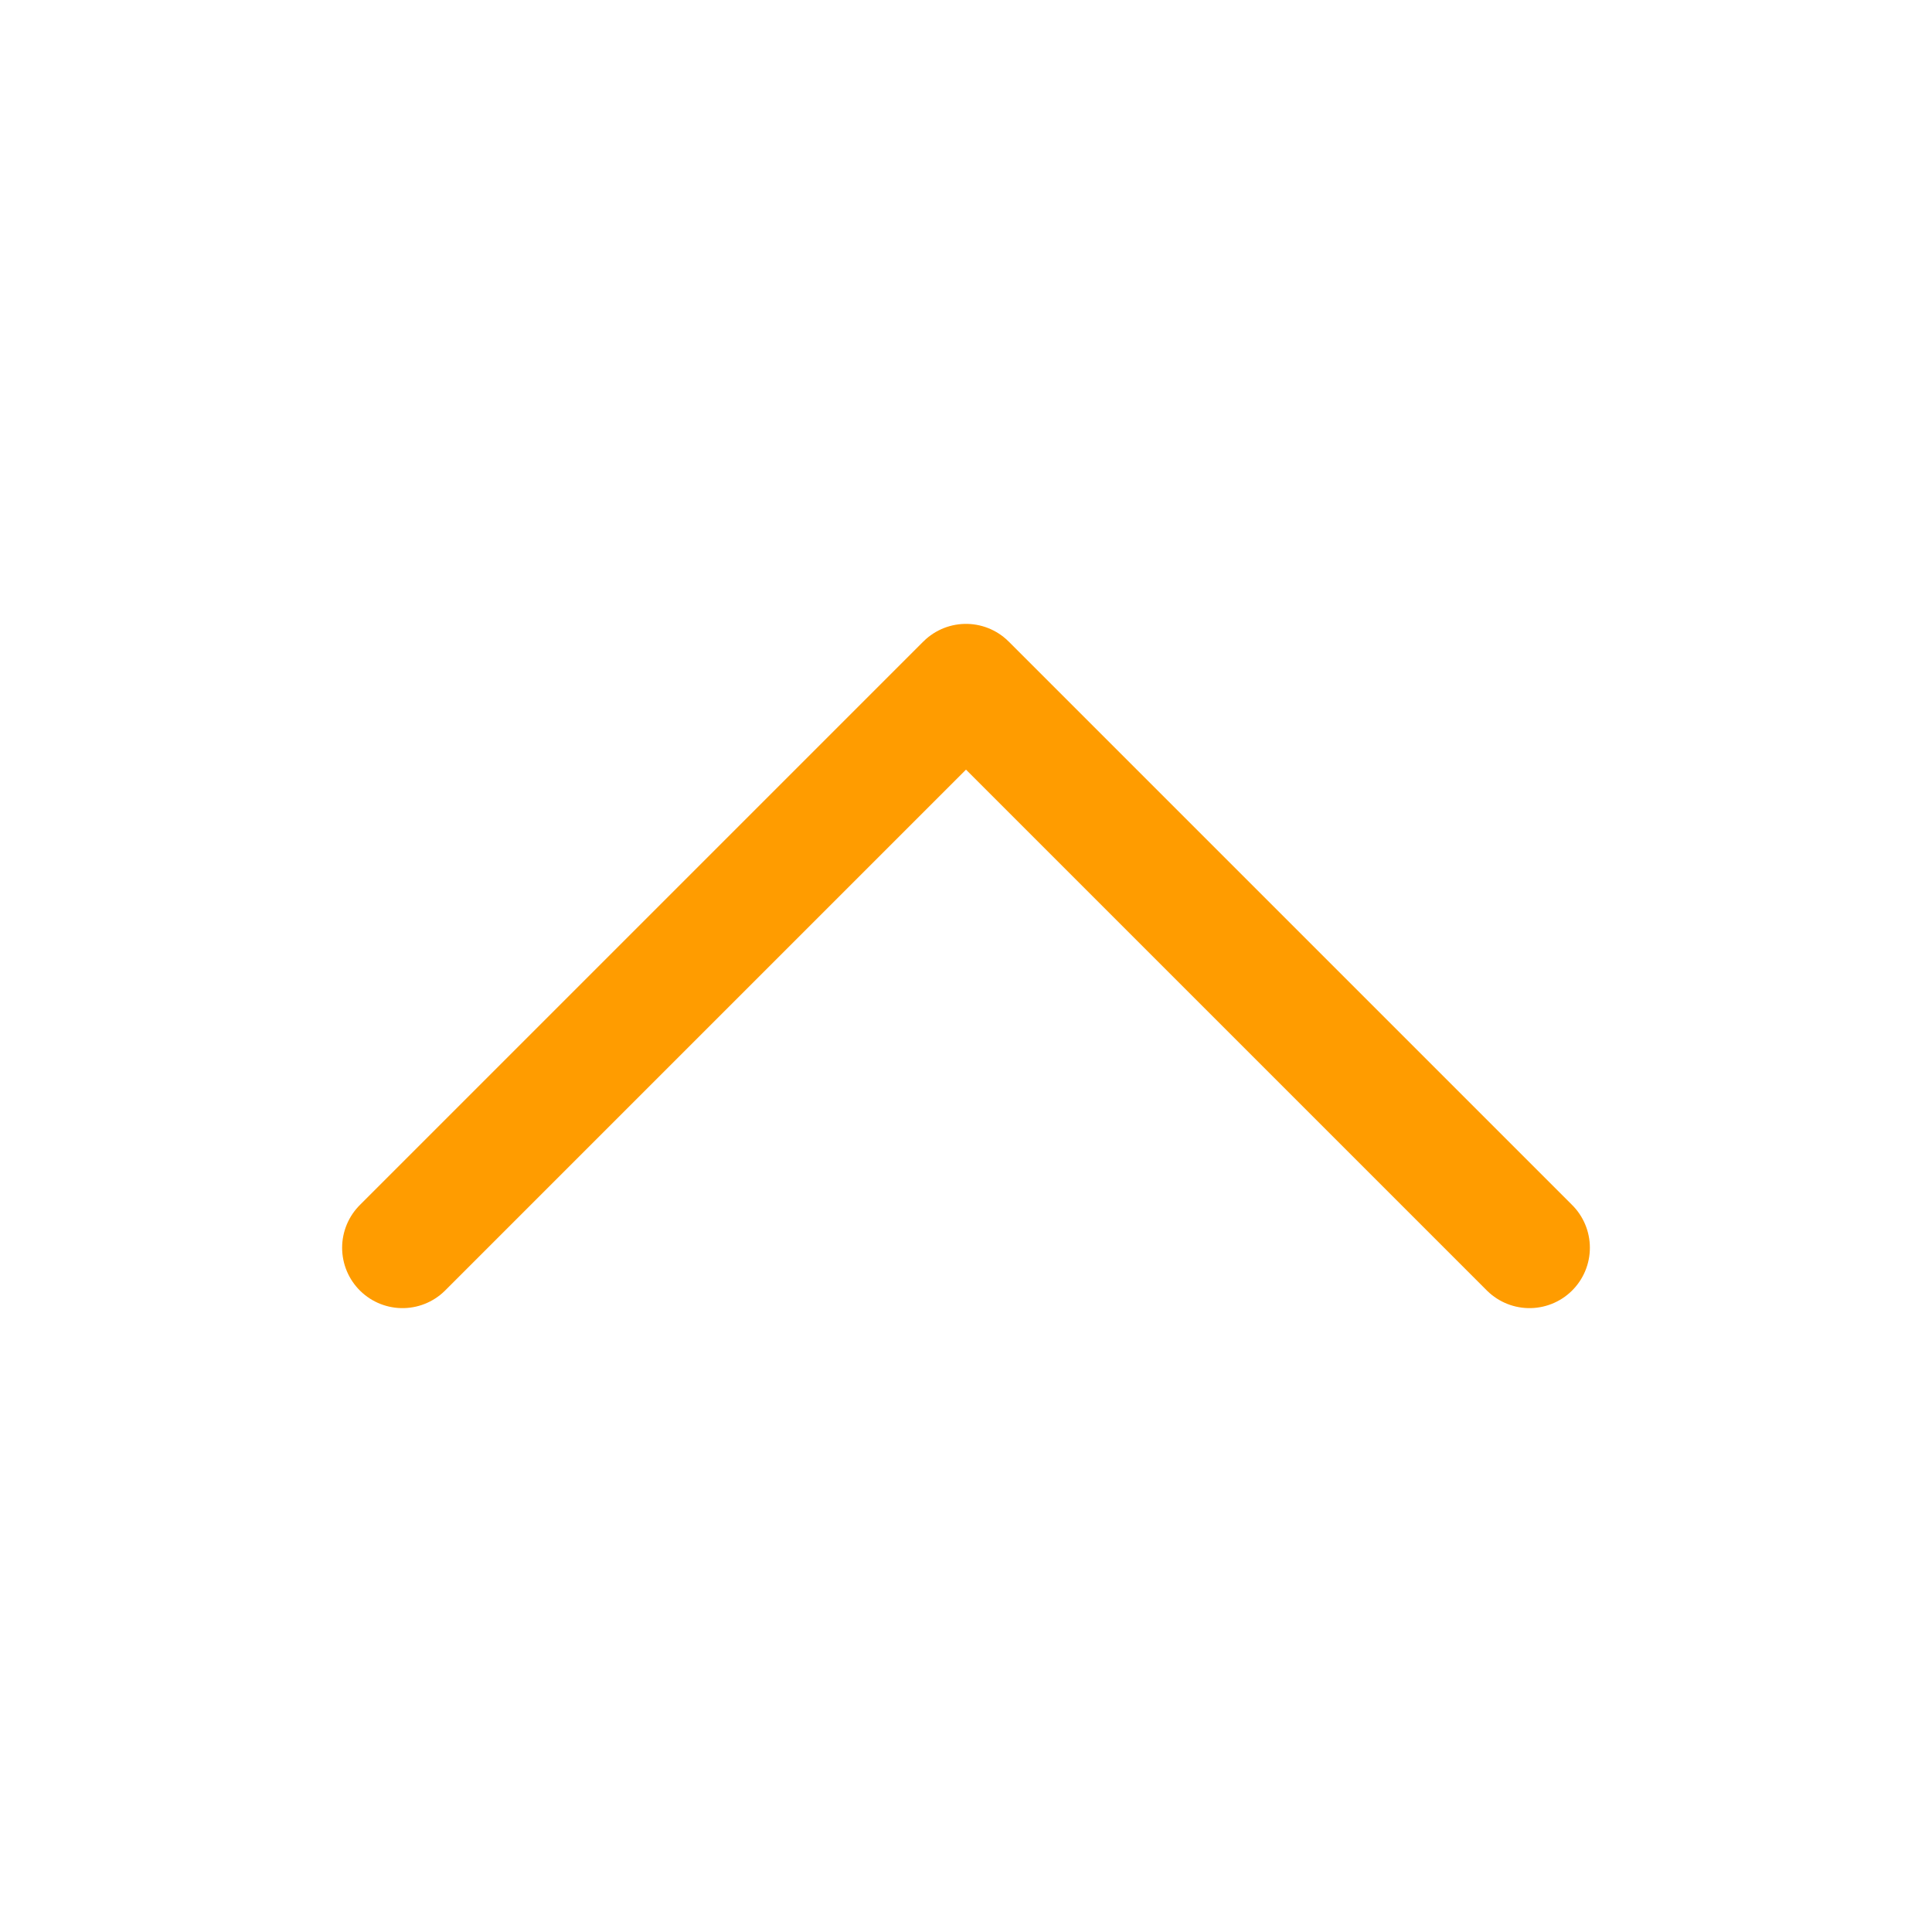
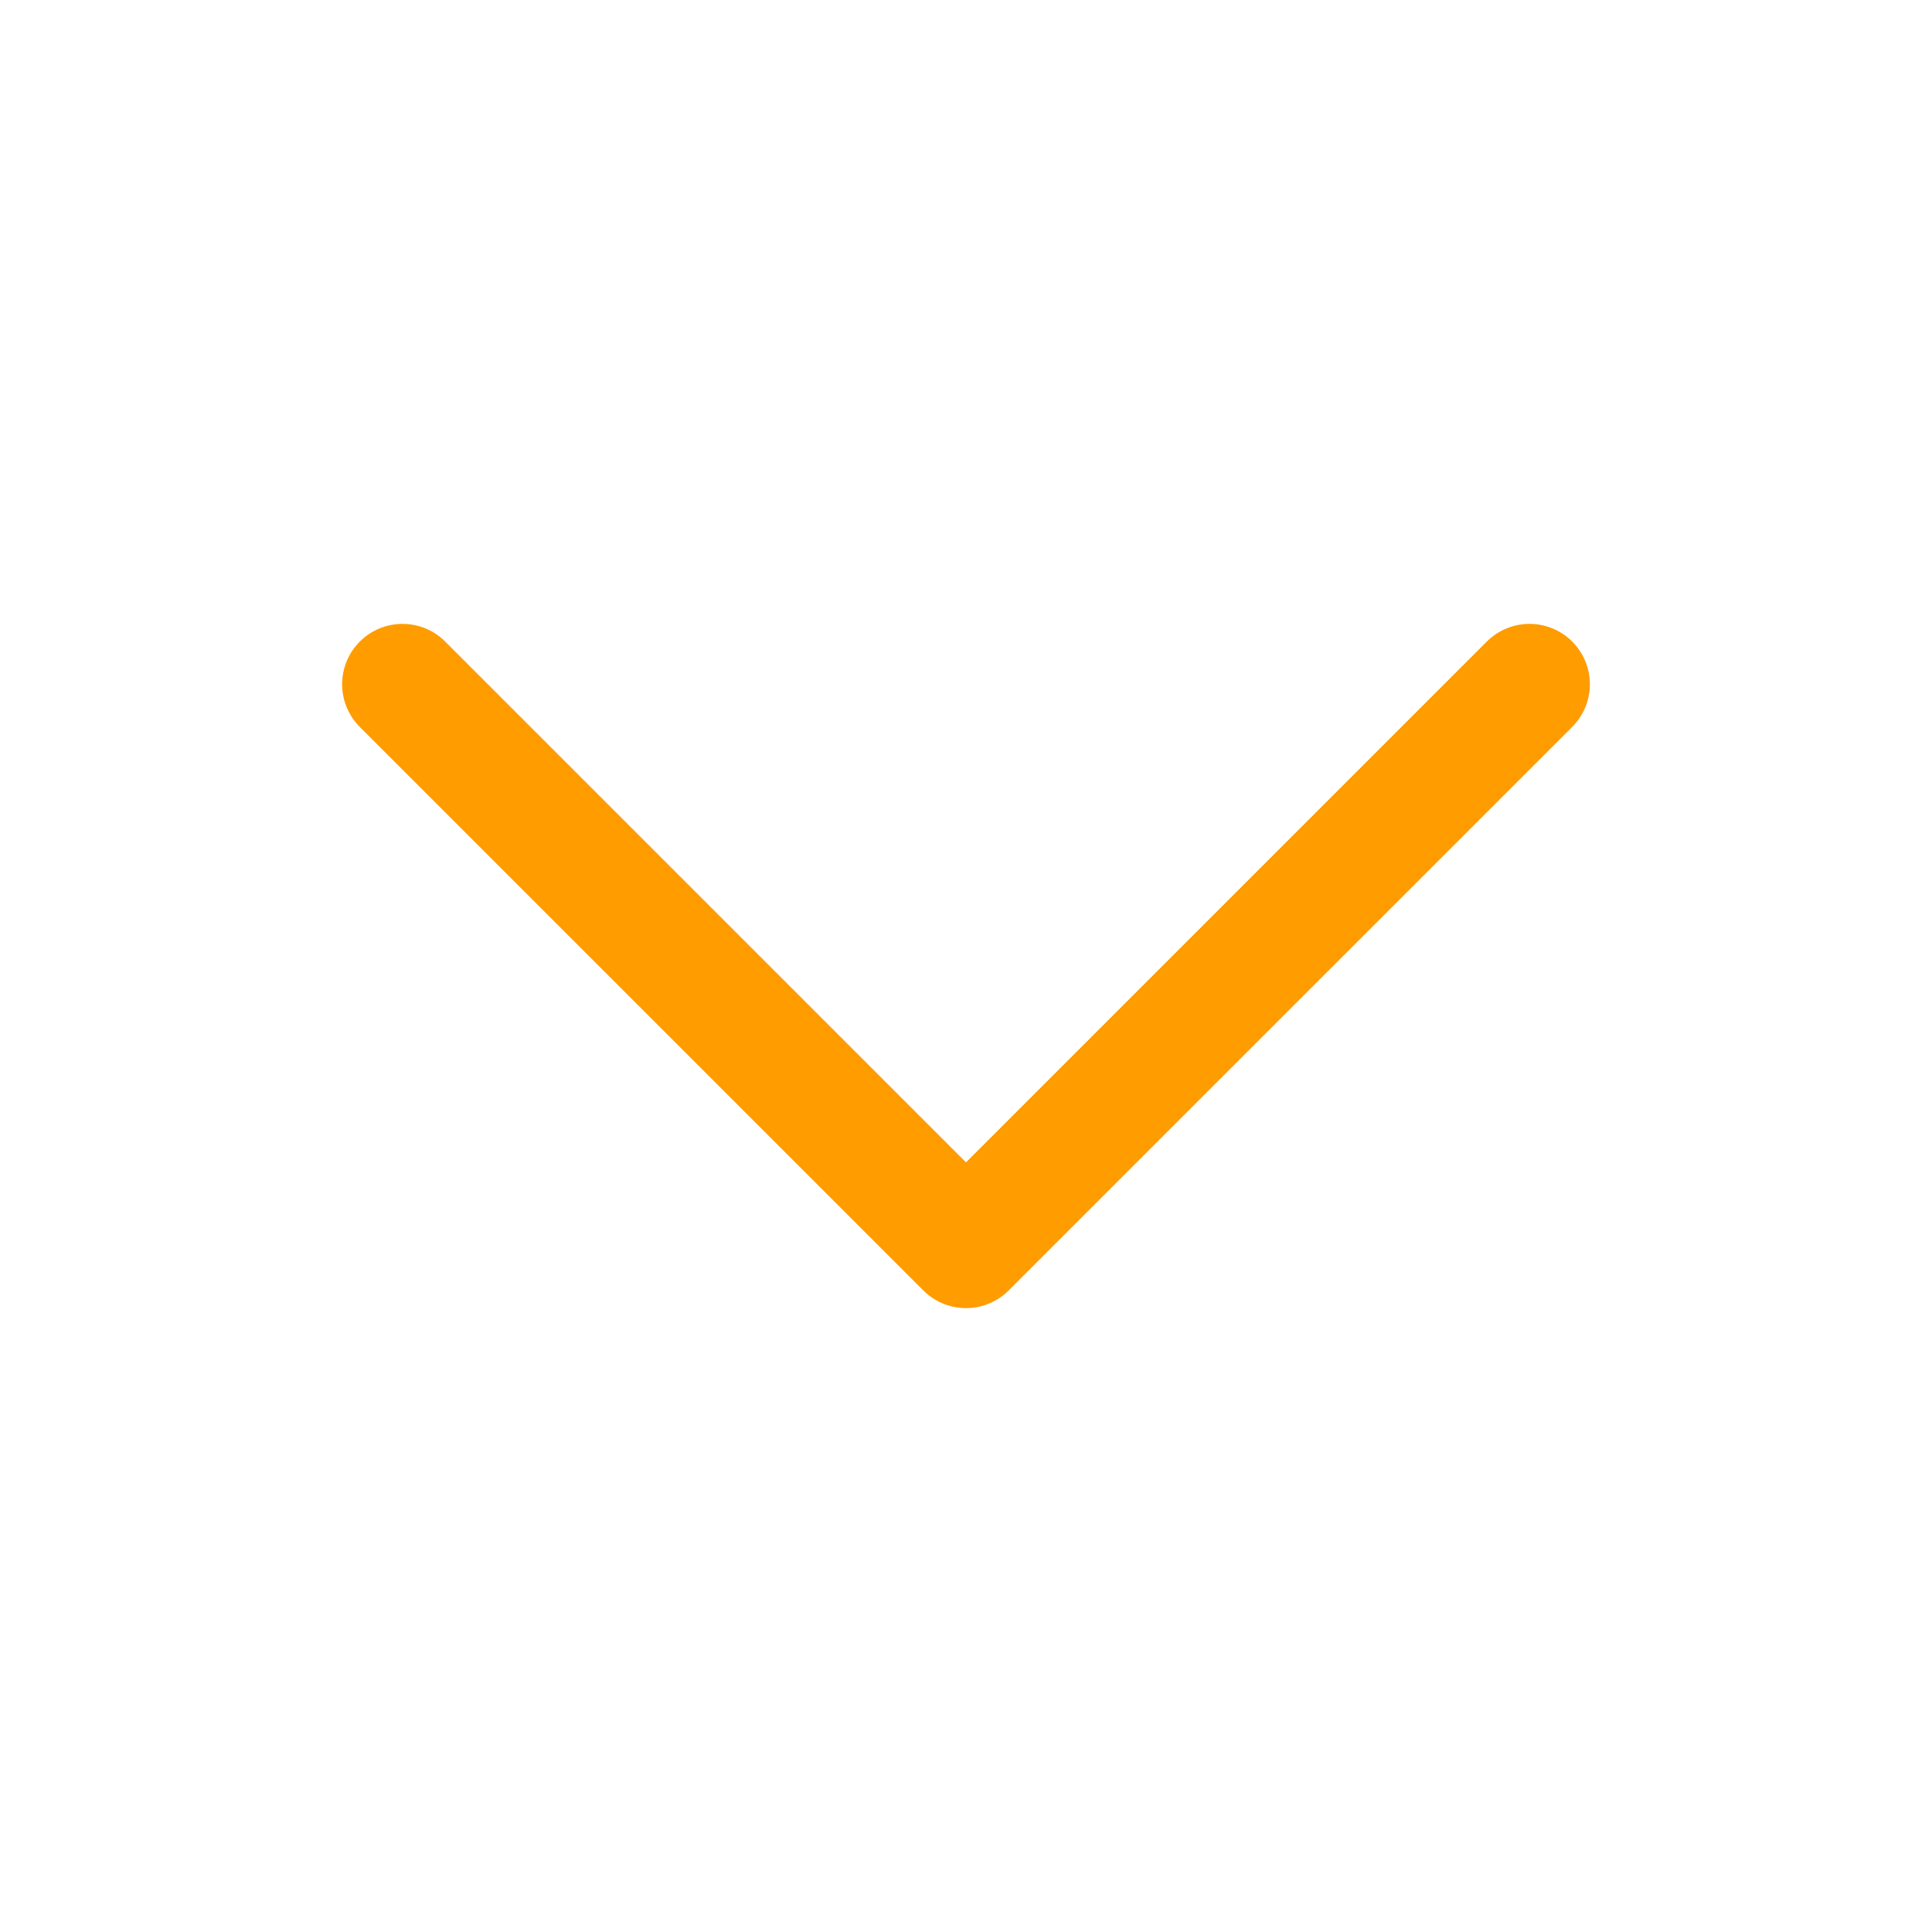
<svg xmlns="http://www.w3.org/2000/svg" width="24" height="24" viewBox="0 0 24 24" fill="none">
-   <path d="M5 15.5L12 8.5L19 15.5" stroke="#FF9C00" stroke-width="1.5" stroke-linecap="round" stroke-linejoin="round" />
+   <path d="M19 8.5L12 15.5L5 8.5" stroke="#FF9C00" stroke-width="1.5" stroke-linecap="round" stroke-linejoin="round" />
</svg>
